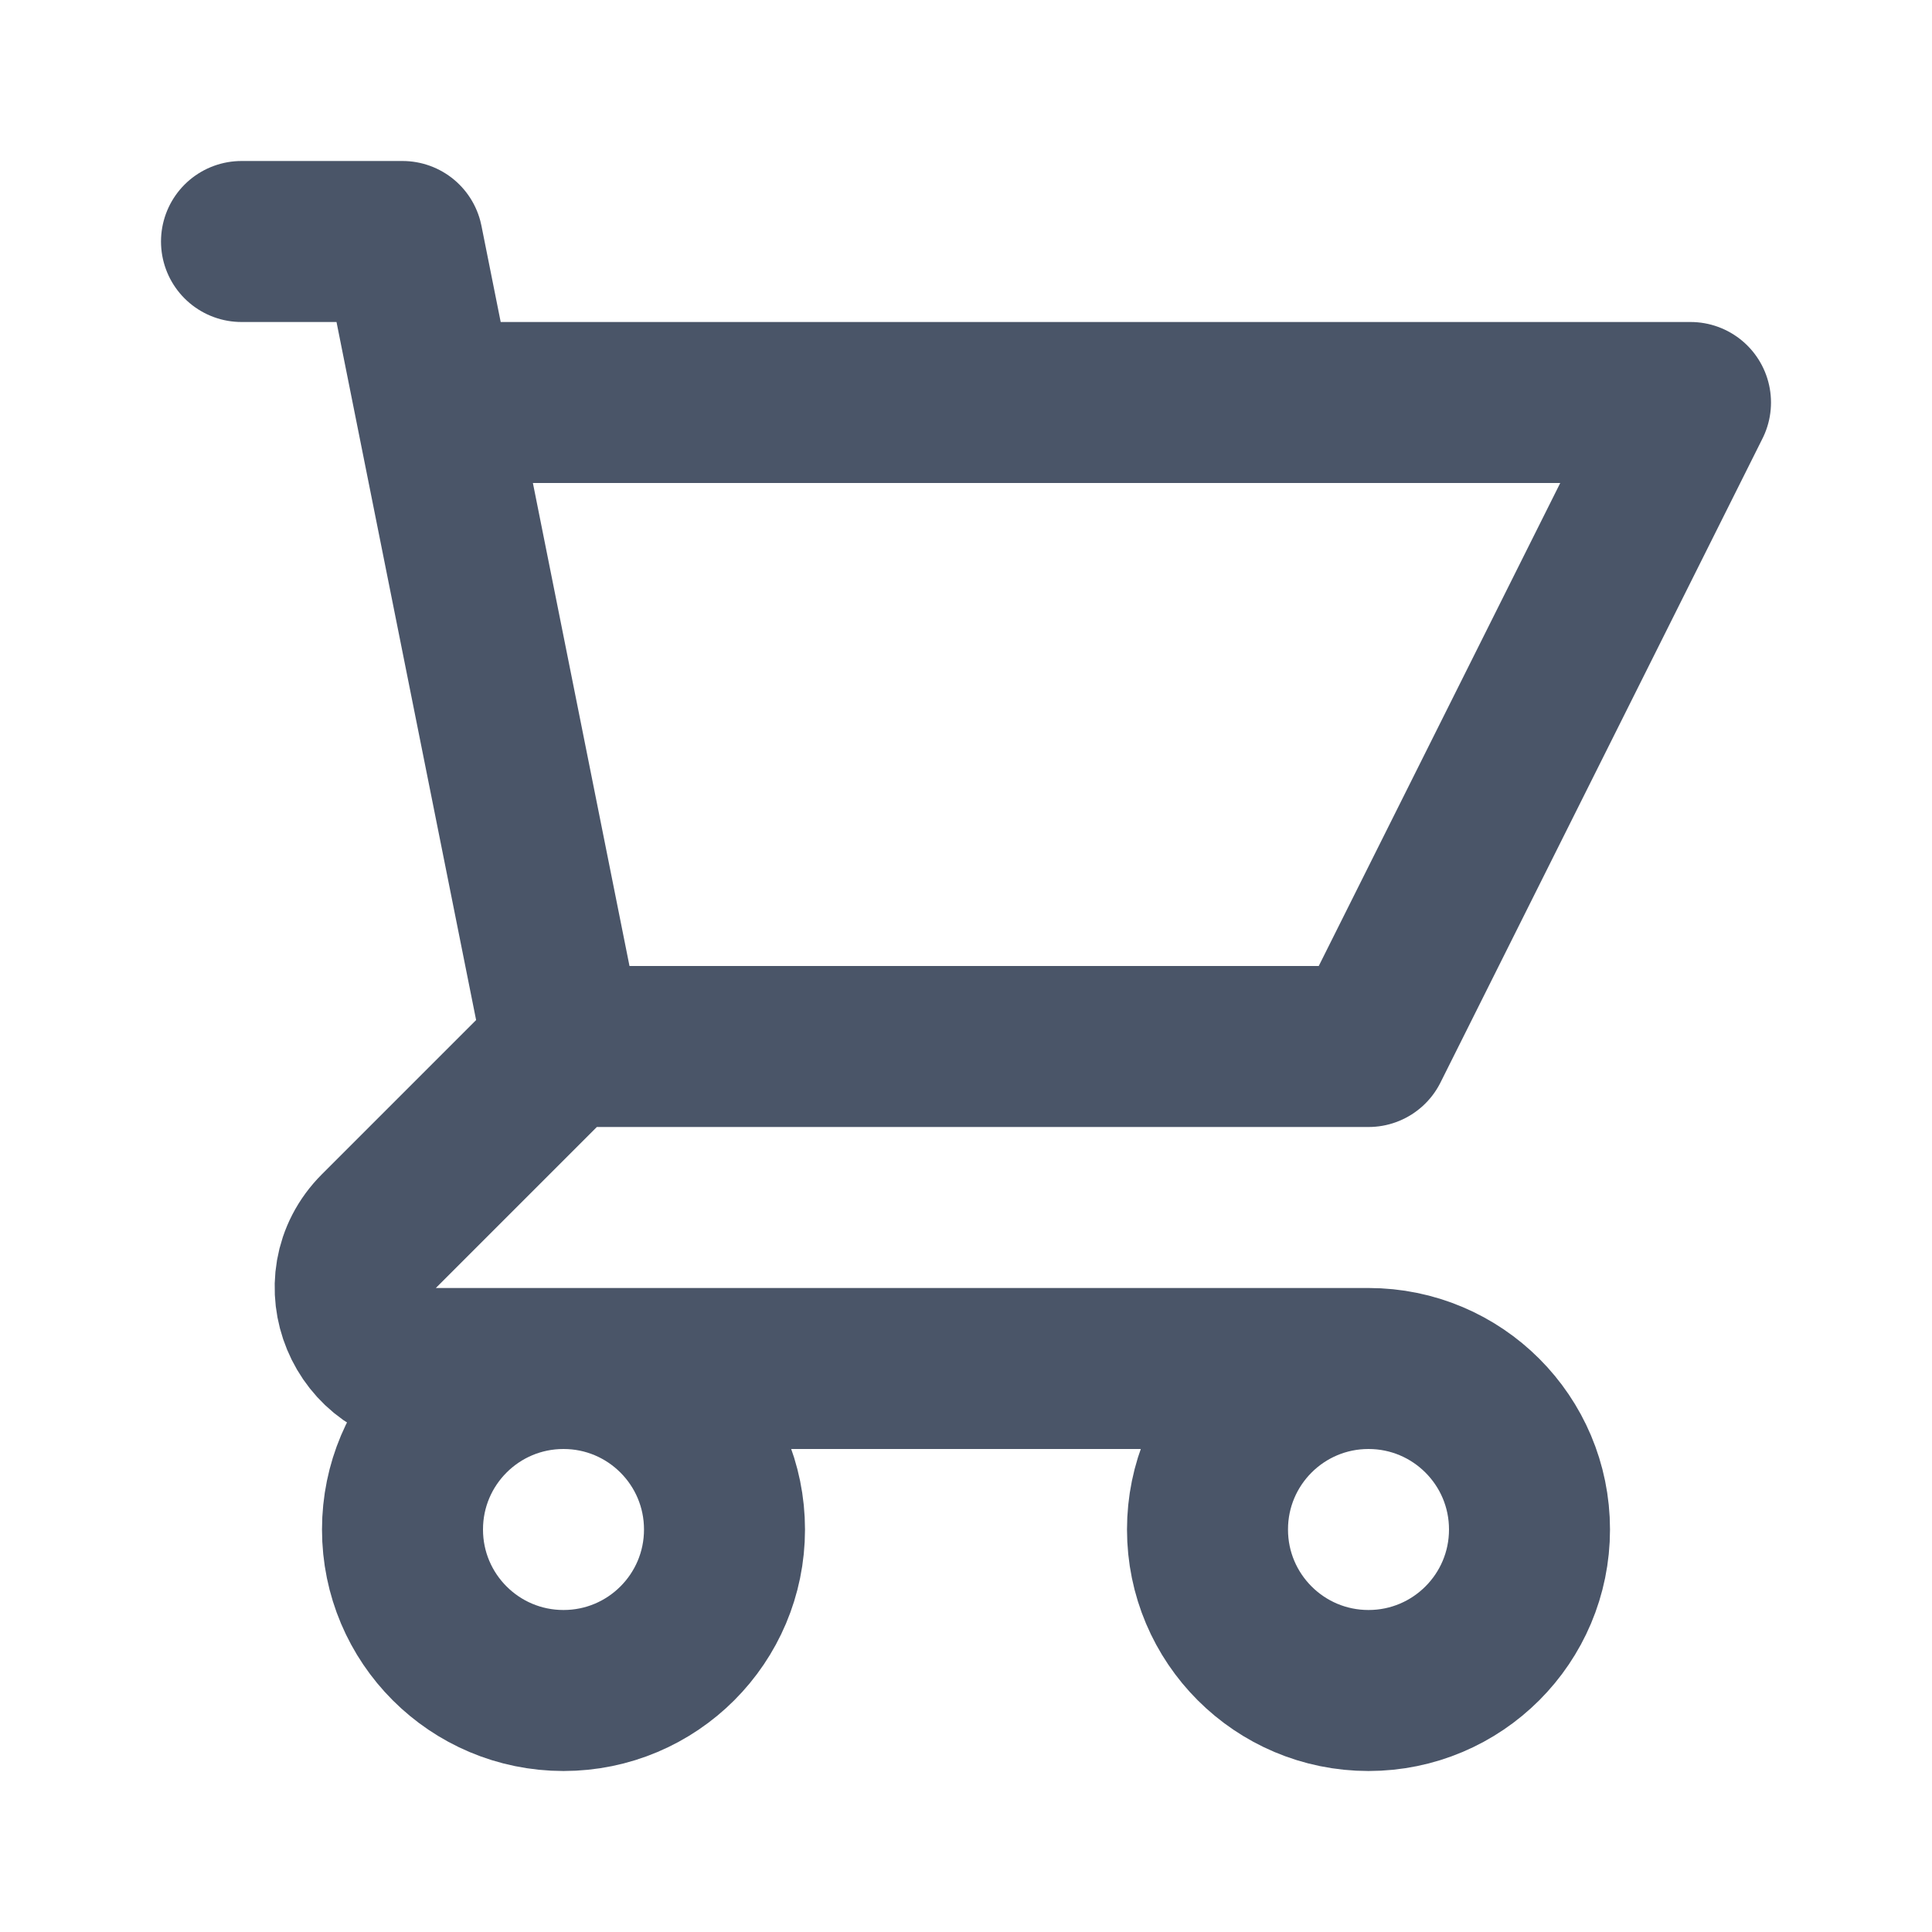
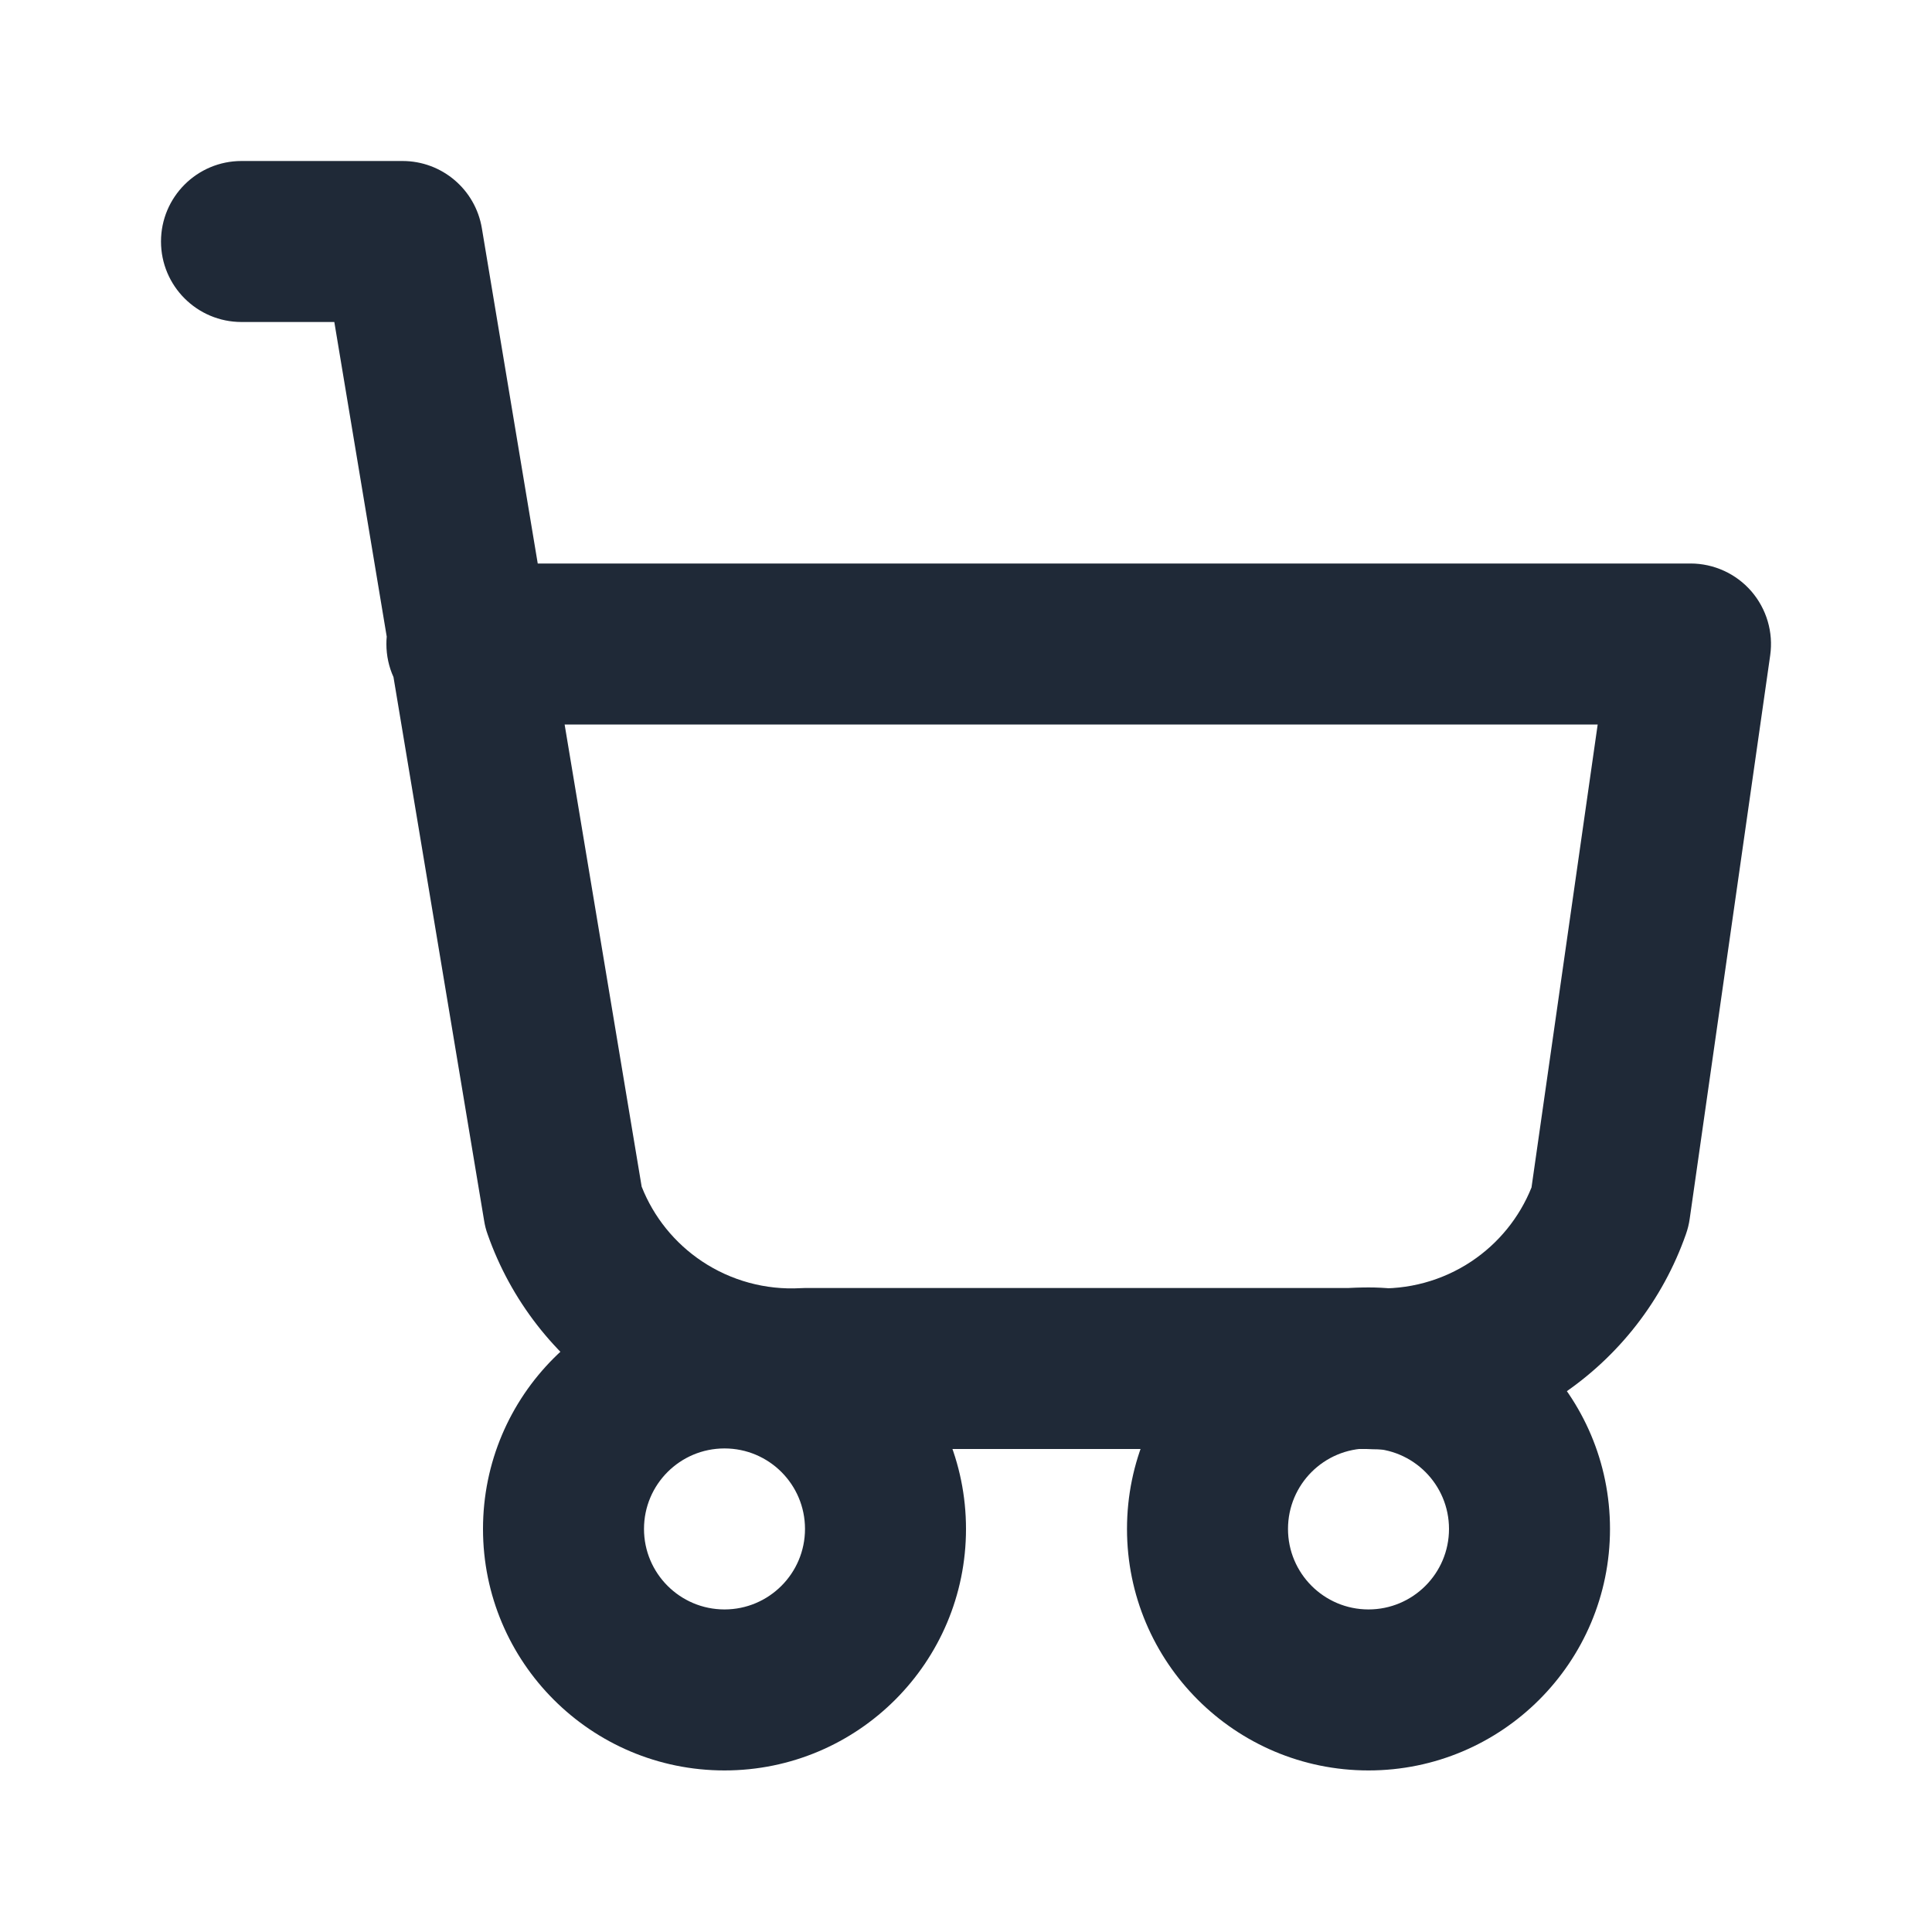
<svg xmlns="http://www.w3.org/2000/svg" width="24" height="24" viewBox="0 0 24 24" fill="none">
-   <path d="M3 3H5L5.4 5M7 13H17L21 5H5.4M7 13L5.4 5M7 13L4.707 15.293C4.077 15.923 4.523 17 5.414 17H17M17 17C15.895 17 15 17.895 15 19C15 20.105 15.895 21 17 21C18.105 21 19 20.105 19 19C19 17.895 18.105 17 17 17ZM9 19C9 20.105 8.105 21 7 21C5.895 21 5 20.105 5 19C5 17.895 5.895 17 7 17C8.105 17 9 17.895 9 19Z" stroke="#4A5568" stroke-width="2" stroke-linecap="round" stroke-linejoin="round" />
+   <path fill-rule="evenodd" clip-rule="evenodd" d="M9 17.993C8.448 17.993 8 18.44 8 18.993C8 19.545 8.448 19.993 9 19.993C9.552 19.993 10 19.545 10 18.993C10 18.44 9.552 17.993 9 17.993ZM6 18.993C6 17.336 7.343 15.993 9 15.993C10.657 15.993 12 17.336 12 18.993C12 20.649 10.657 21.993 9 21.993C7.343 21.993 6 20.649 6 18.993Z" fill="#1F2937" />
+   <path fill-rule="evenodd" clip-rule="evenodd" d="M17 17.993C16.448 17.993 16 18.44 16 18.993C16 19.545 16.448 19.993 17 19.993C17.552 19.993 18 19.545 18 18.993C18 18.44 17.552 17.993 17 17.993ZM14 18.993C14 17.336 15.343 15.993 17 15.993C18.657 15.993 20 17.336 20 18.993C20 20.649 18.657 21.993 17 21.993C15.343 21.993 14 20.649 14 18.993Z" fill="#1F2937" />
+   <path fill-rule="evenodd" clip-rule="evenodd" d="M2 3C2 2.448 2.448 2 3 2H5C5.489 2 5.906 2.353 5.986 2.836L6.68 7H21C21.29 7 21.566 7.126 21.756 7.345C21.945 7.564 22.031 7.854 21.99 8.141L20.99 15.141C20.981 15.206 20.965 15.27 20.943 15.332C20.656 16.15 20.11 16.852 19.389 17.333C18.676 17.808 17.829 18.042 16.974 18H10.026C9.171 18.042 8.324 17.808 7.611 17.333C6.89 16.852 6.344 16.15 6.057 15.332C6.037 15.277 6.023 15.221 6.014 15.164L4.888 8.411C4.831 8.285 4.8 8.146 4.8 8C4.8 7.969 4.801 7.938 4.804 7.908L4.153 4H3C2.448 4 2 3.552 2 3ZM7.014 9L7.971 14.741C8.12 15.119 8.382 15.443 8.721 15.669C9.081 15.909 9.511 16.026 9.943 16.002C9.962 16.001 9.981 16 10 16H17C17.019 16 17.038 16.001 17.057 16.002C17.489 16.026 17.919 15.909 18.279 15.669C18.615 15.445 18.875 15.125 19.025 14.751L19.847 9H7.014Z" fill="#1F2937" />
</svg>
